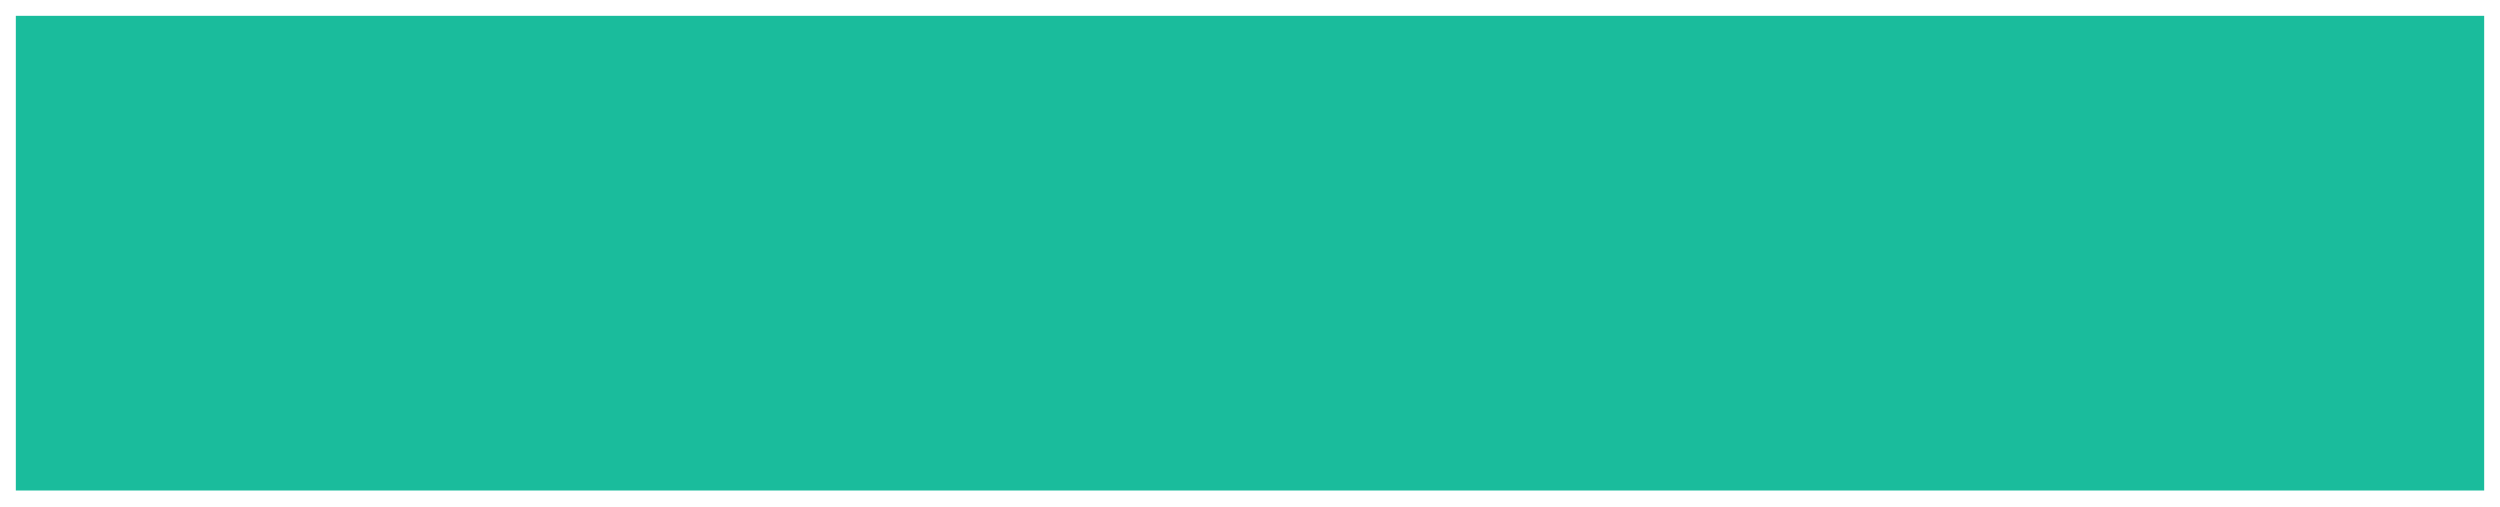
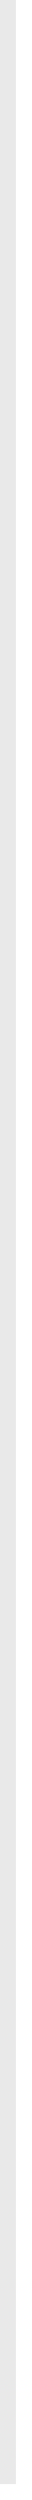
- <svg xmlns="http://www.w3.org/2000/svg" version="1.1" width="158px" height="32px">
-   <g transform="matrix(1 0 0 1 -526 -248 )">
-     <path d="M 527 249  L 683 249  L 683 279  L 527 279  L 527 249  Z " fill-rule="nonzero" fill="#1abc9c" stroke="none" />
+ <svg xmlns="http://www.w3.org/2000/svg" version="1.1" width="2px" height="157px">
+   <g transform="matrix(1 0 0 1 -683 -188 )">
+     <path d="M 683.5 188  L 683.5 344  " stroke-width="1" stroke="#e9e9e9" fill="none" />
  </g>
</svg>
